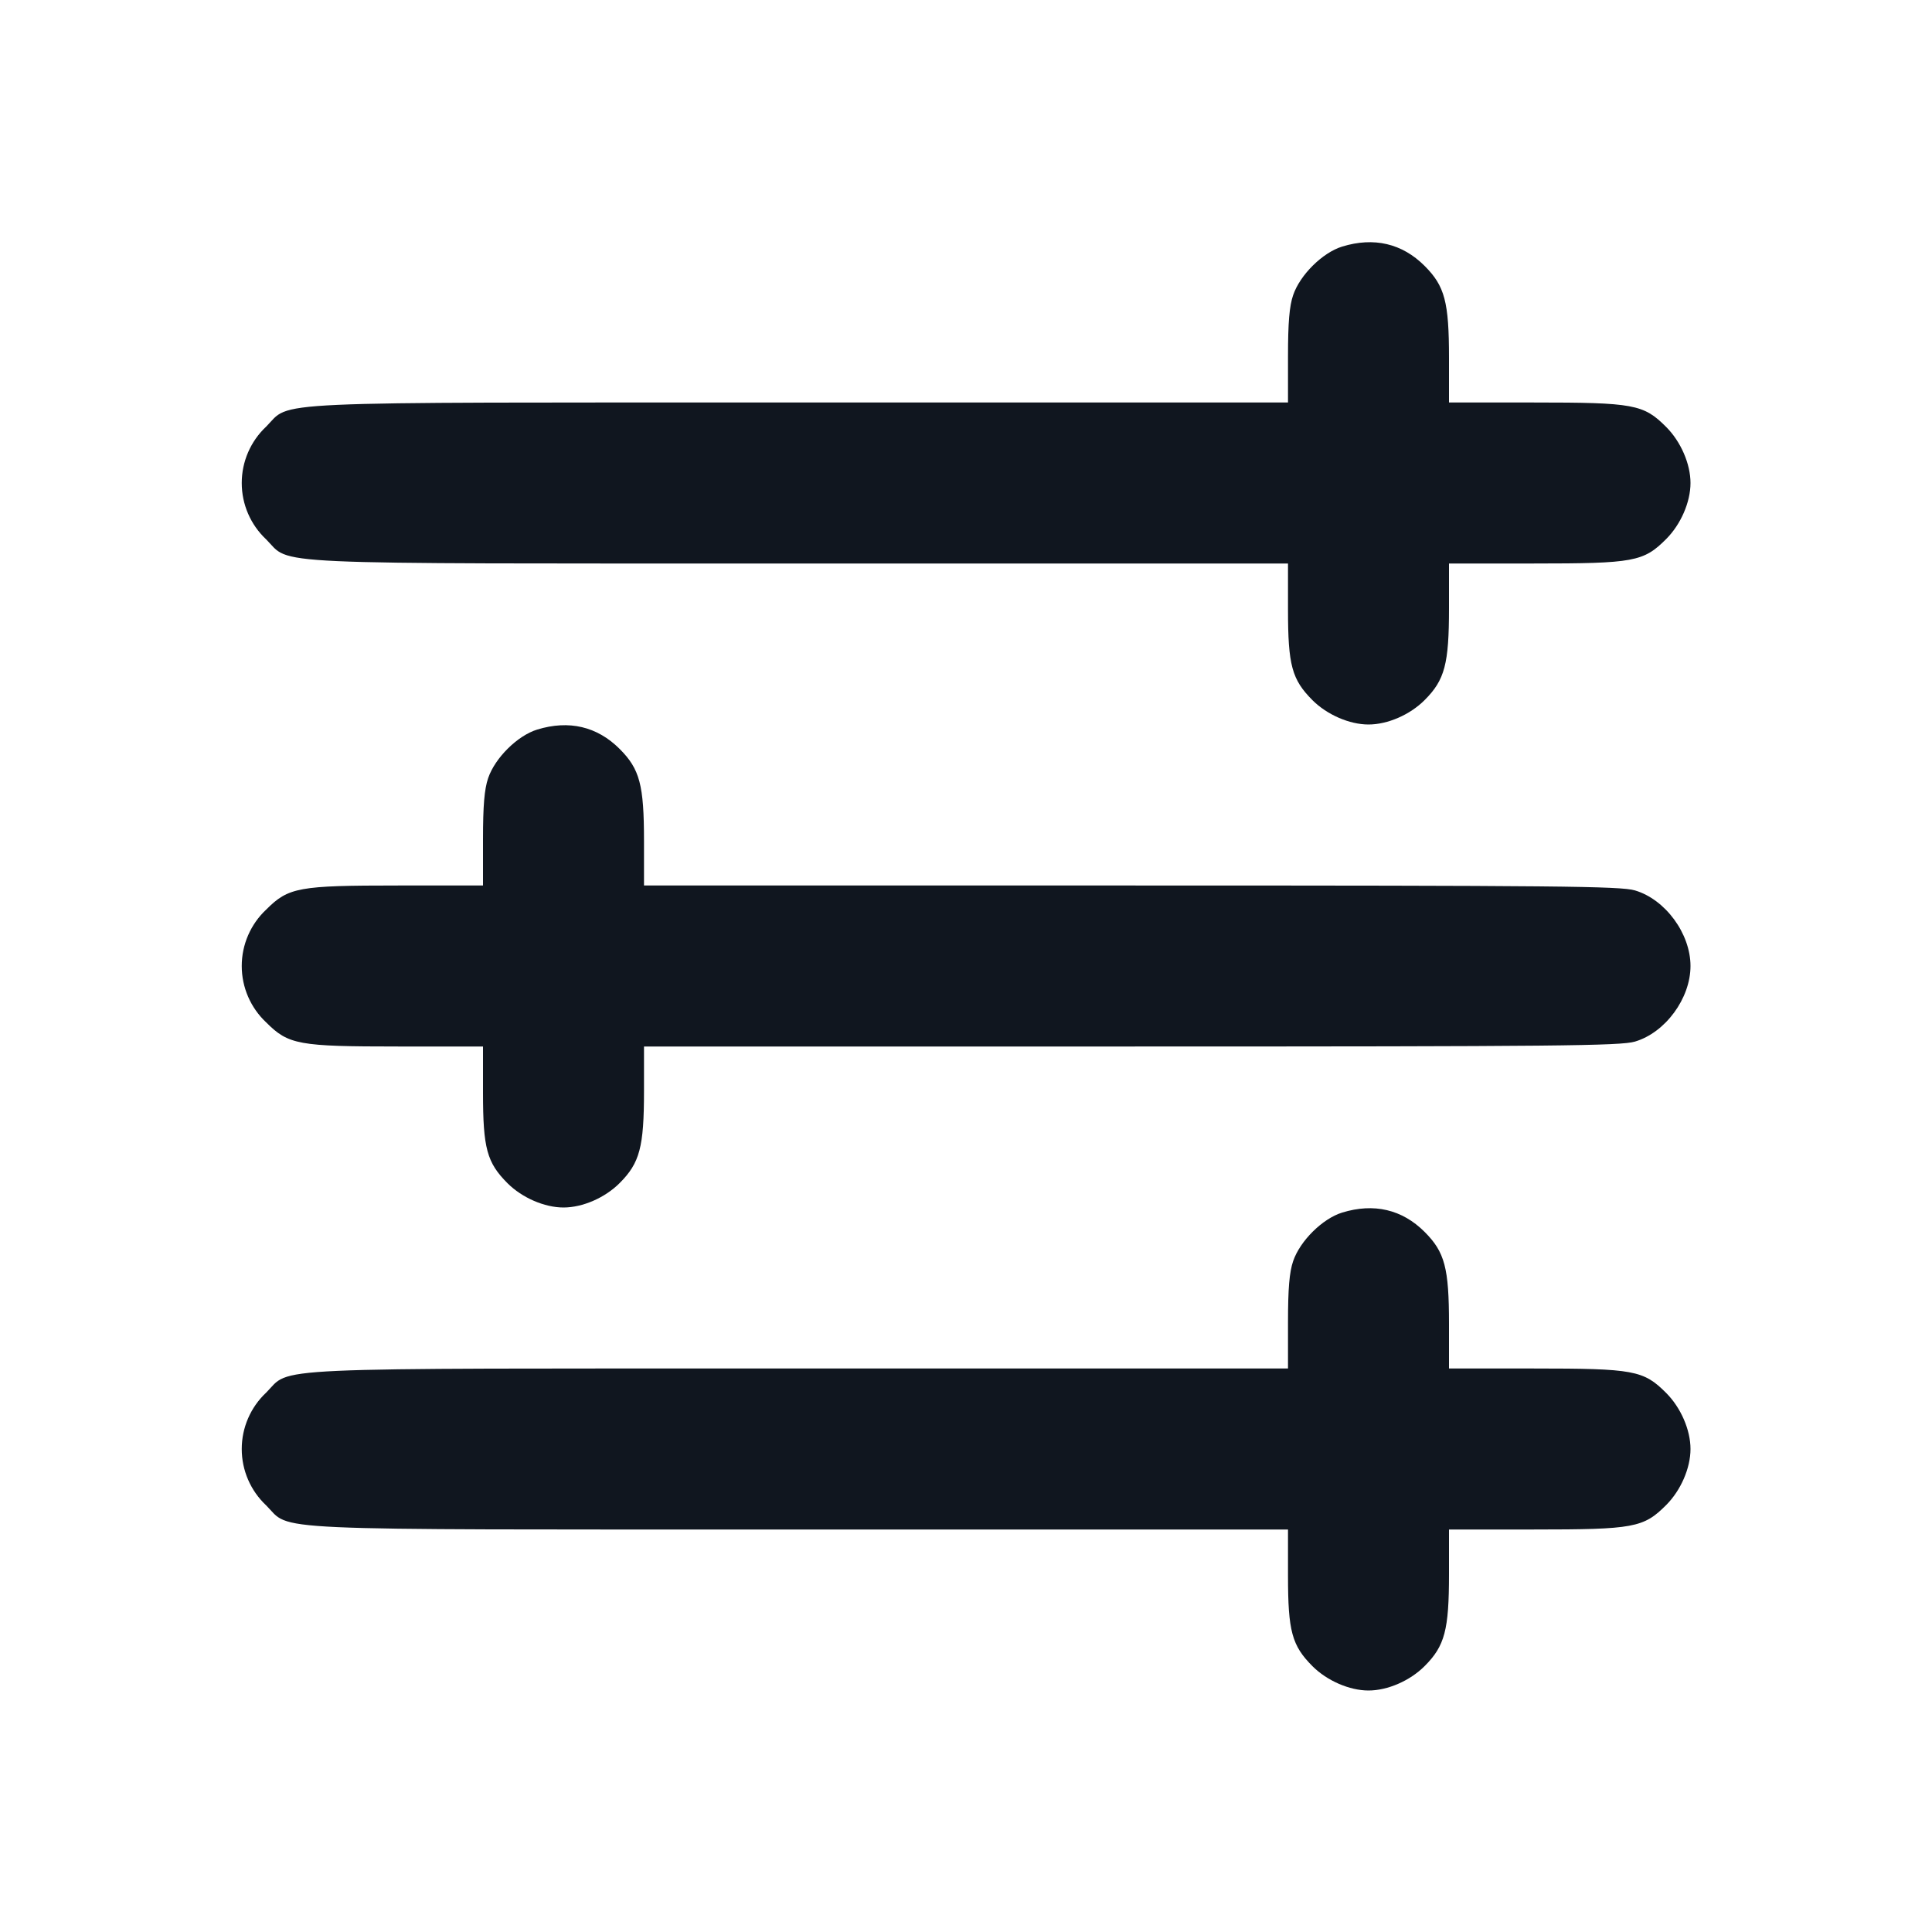
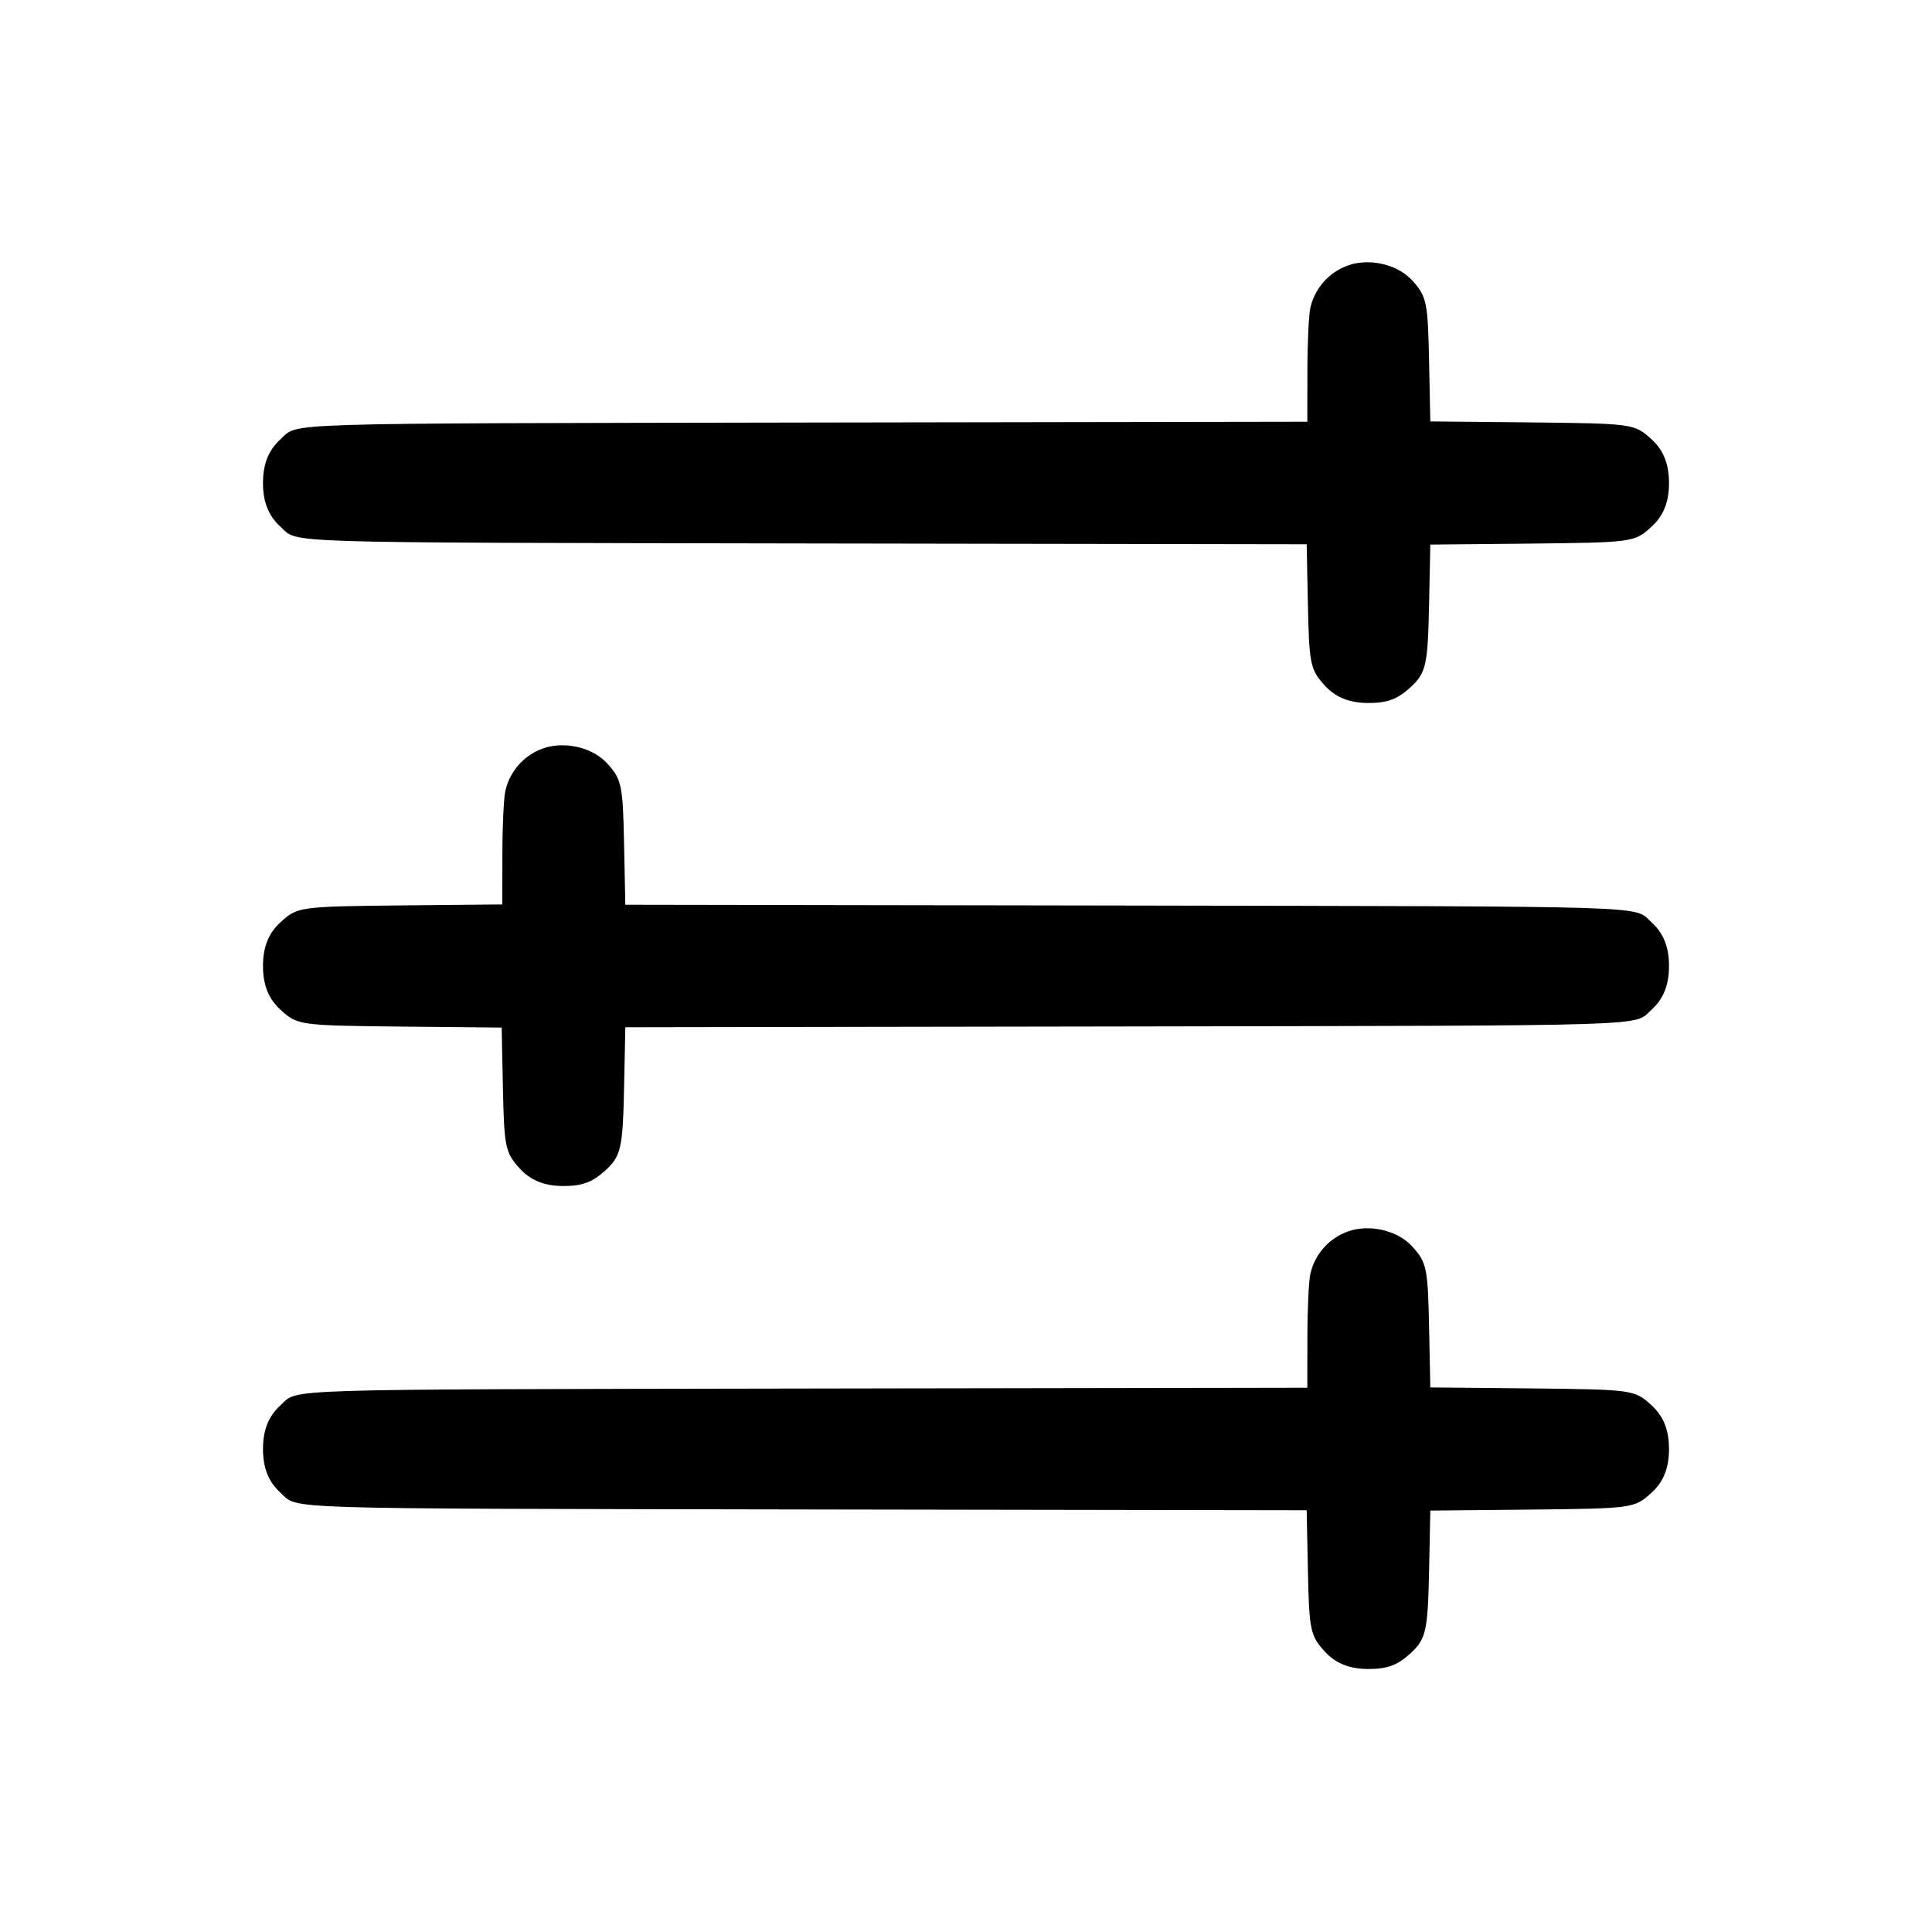
<svg xmlns="http://www.w3.org/2000/svg" width="24" height="24" viewBox="0 0 24 24" fill="none">
-   <path d="M16.673 3.063c-.244.075-.523.351-.609.603-.047.138-.064.341-.064.761V5H9.947c-6.808 0-6.319-.022-6.641.3a.96.96 0 0 0 0 1.4c.322.322-.167.3 6.641.3H16v.573c0 .692.048.869.306 1.127.18.179.458.3.694.3.237 0 .514-.12.697-.303.251-.251.303-.448.303-1.144V7h1.053c1.244 0 1.363-.022 1.644-.303.183-.183.303-.46.303-.697 0-.237-.12-.514-.303-.697-.281-.281-.4-.303-1.644-.303H18v-.553c0-.696-.052-.893-.303-1.144-.279-.279-.63-.361-1.024-.24m-10 6c-.244.075-.523.351-.609.603-.047.138-.064.341-.064.761V11H4.947c-1.241 0-1.363.022-1.641.3a.96.96 0 0 0 0 1.4c.278.278.4.3 1.641.3H6v.573c0 .692.048.869.306 1.127.18.179.458.3.694.3.237 0 .514-.12.697-.303.251-.251.303-.448.303-1.144V13h6.053c5.302 0 6.078-.008 6.257-.061.378-.112.69-.537.69-.939 0-.402-.312-.827-.69-.939-.179-.053-.955-.061-6.257-.061H8v-.553c0-.696-.052-.893-.303-1.144-.279-.279-.63-.361-1.024-.24m10 6c-.244.075-.523.351-.609.603-.047.138-.064.341-.064.761V17H9.947c-6.808 0-6.319-.022-6.641.3a.96.96 0 0 0 0 1.4c.322.322-.167.3 6.641.3H16v.573c0 .692.048.869.306 1.127.18.179.458.3.694.3.237 0 .514-.12.697-.303.251-.251.303-.448.303-1.144V19h1.053c1.244 0 1.363-.022 1.644-.303.183-.183.303-.46.303-.697 0-.237-.12-.514-.303-.697-.281-.281-.4-.303-1.644-.303H18v-.553c0-.696-.052-.893-.303-1.144-.279-.279-.63-.361-1.024-.24" fill="#10161F" fill-rule="evenodd" />
+   <path d="M16.805 3.279a.73.73 0 0 0-.527.544c-.02.086-.037.44-.037.786l-.001.63-6.23.01c-6.676.012-6.296 0-6.524.206-.15.136-.219.308-.219.545 0 .237.069.409.219.545.228.206-.152.194 6.52.206l6.226.01.015.73c.015.757.029.825.208 1.023.136.149.308.219.545.219.231 0 .357-.046.514-.188.202-.183.223-.277.239-1.052l.015-.728 1.226-.012c1.291-.014 1.308-.016 1.52-.208.15-.136.219-.308.219-.545 0-.237-.069-.409-.219-.545-.212-.192-.229-.194-1.52-.208l-1.226-.012-.015-.728c-.015-.754-.029-.823-.208-1.021-.167-.185-.476-.271-.74-.207m-10 6a.73.73 0 0 0-.527.544c-.02.086-.037.439-.037.784l-.001.628-1.23.012c-1.295.014-1.312.016-1.524.208-.15.136-.219.308-.219.545 0 .237.069.409.219.545.212.192.229.194 1.52.208l1.226.012.015.728c.015.754.029.823.208 1.021.136.149.308.219.545.219.231 0 .357-.046.514-.188.202-.183.223-.277.239-1.054l.015-.73 6.226-.01c6.672-.012 6.292 0 6.52-.206.15-.136.219-.308.219-.545 0-.237-.069-.409-.219-.545-.228-.206.152-.194-6.52-.206l-6.226-.01-.015-.73c-.015-.757-.029-.825-.208-1.023-.167-.185-.476-.271-.74-.207m10 6a.73.73 0 0 0-.527.544c-.02.086-.037.44-.037.786l-.001.63-6.23.01c-6.676.012-6.296 0-6.524.206-.15.136-.219.308-.219.545 0 .237.069.409.219.545.228.206-.152.194 6.52.206l6.226.01.015.73c.015.757.029.825.208 1.023.136.149.308.219.545.219.231 0 .357-.046.514-.188.202-.183.223-.277.239-1.052l.015-.728 1.226-.012c1.291-.014 1.308-.016 1.52-.208.15-.136.219-.308.219-.545 0-.237-.069-.409-.219-.545-.212-.192-.229-.194-1.52-.208l-1.226-.012-.015-.728c-.015-.754-.029-.823-.208-1.021-.167-.185-.476-.271-.74-.207" fill="currentColor" fill-rule="evenodd" />
</svg>
